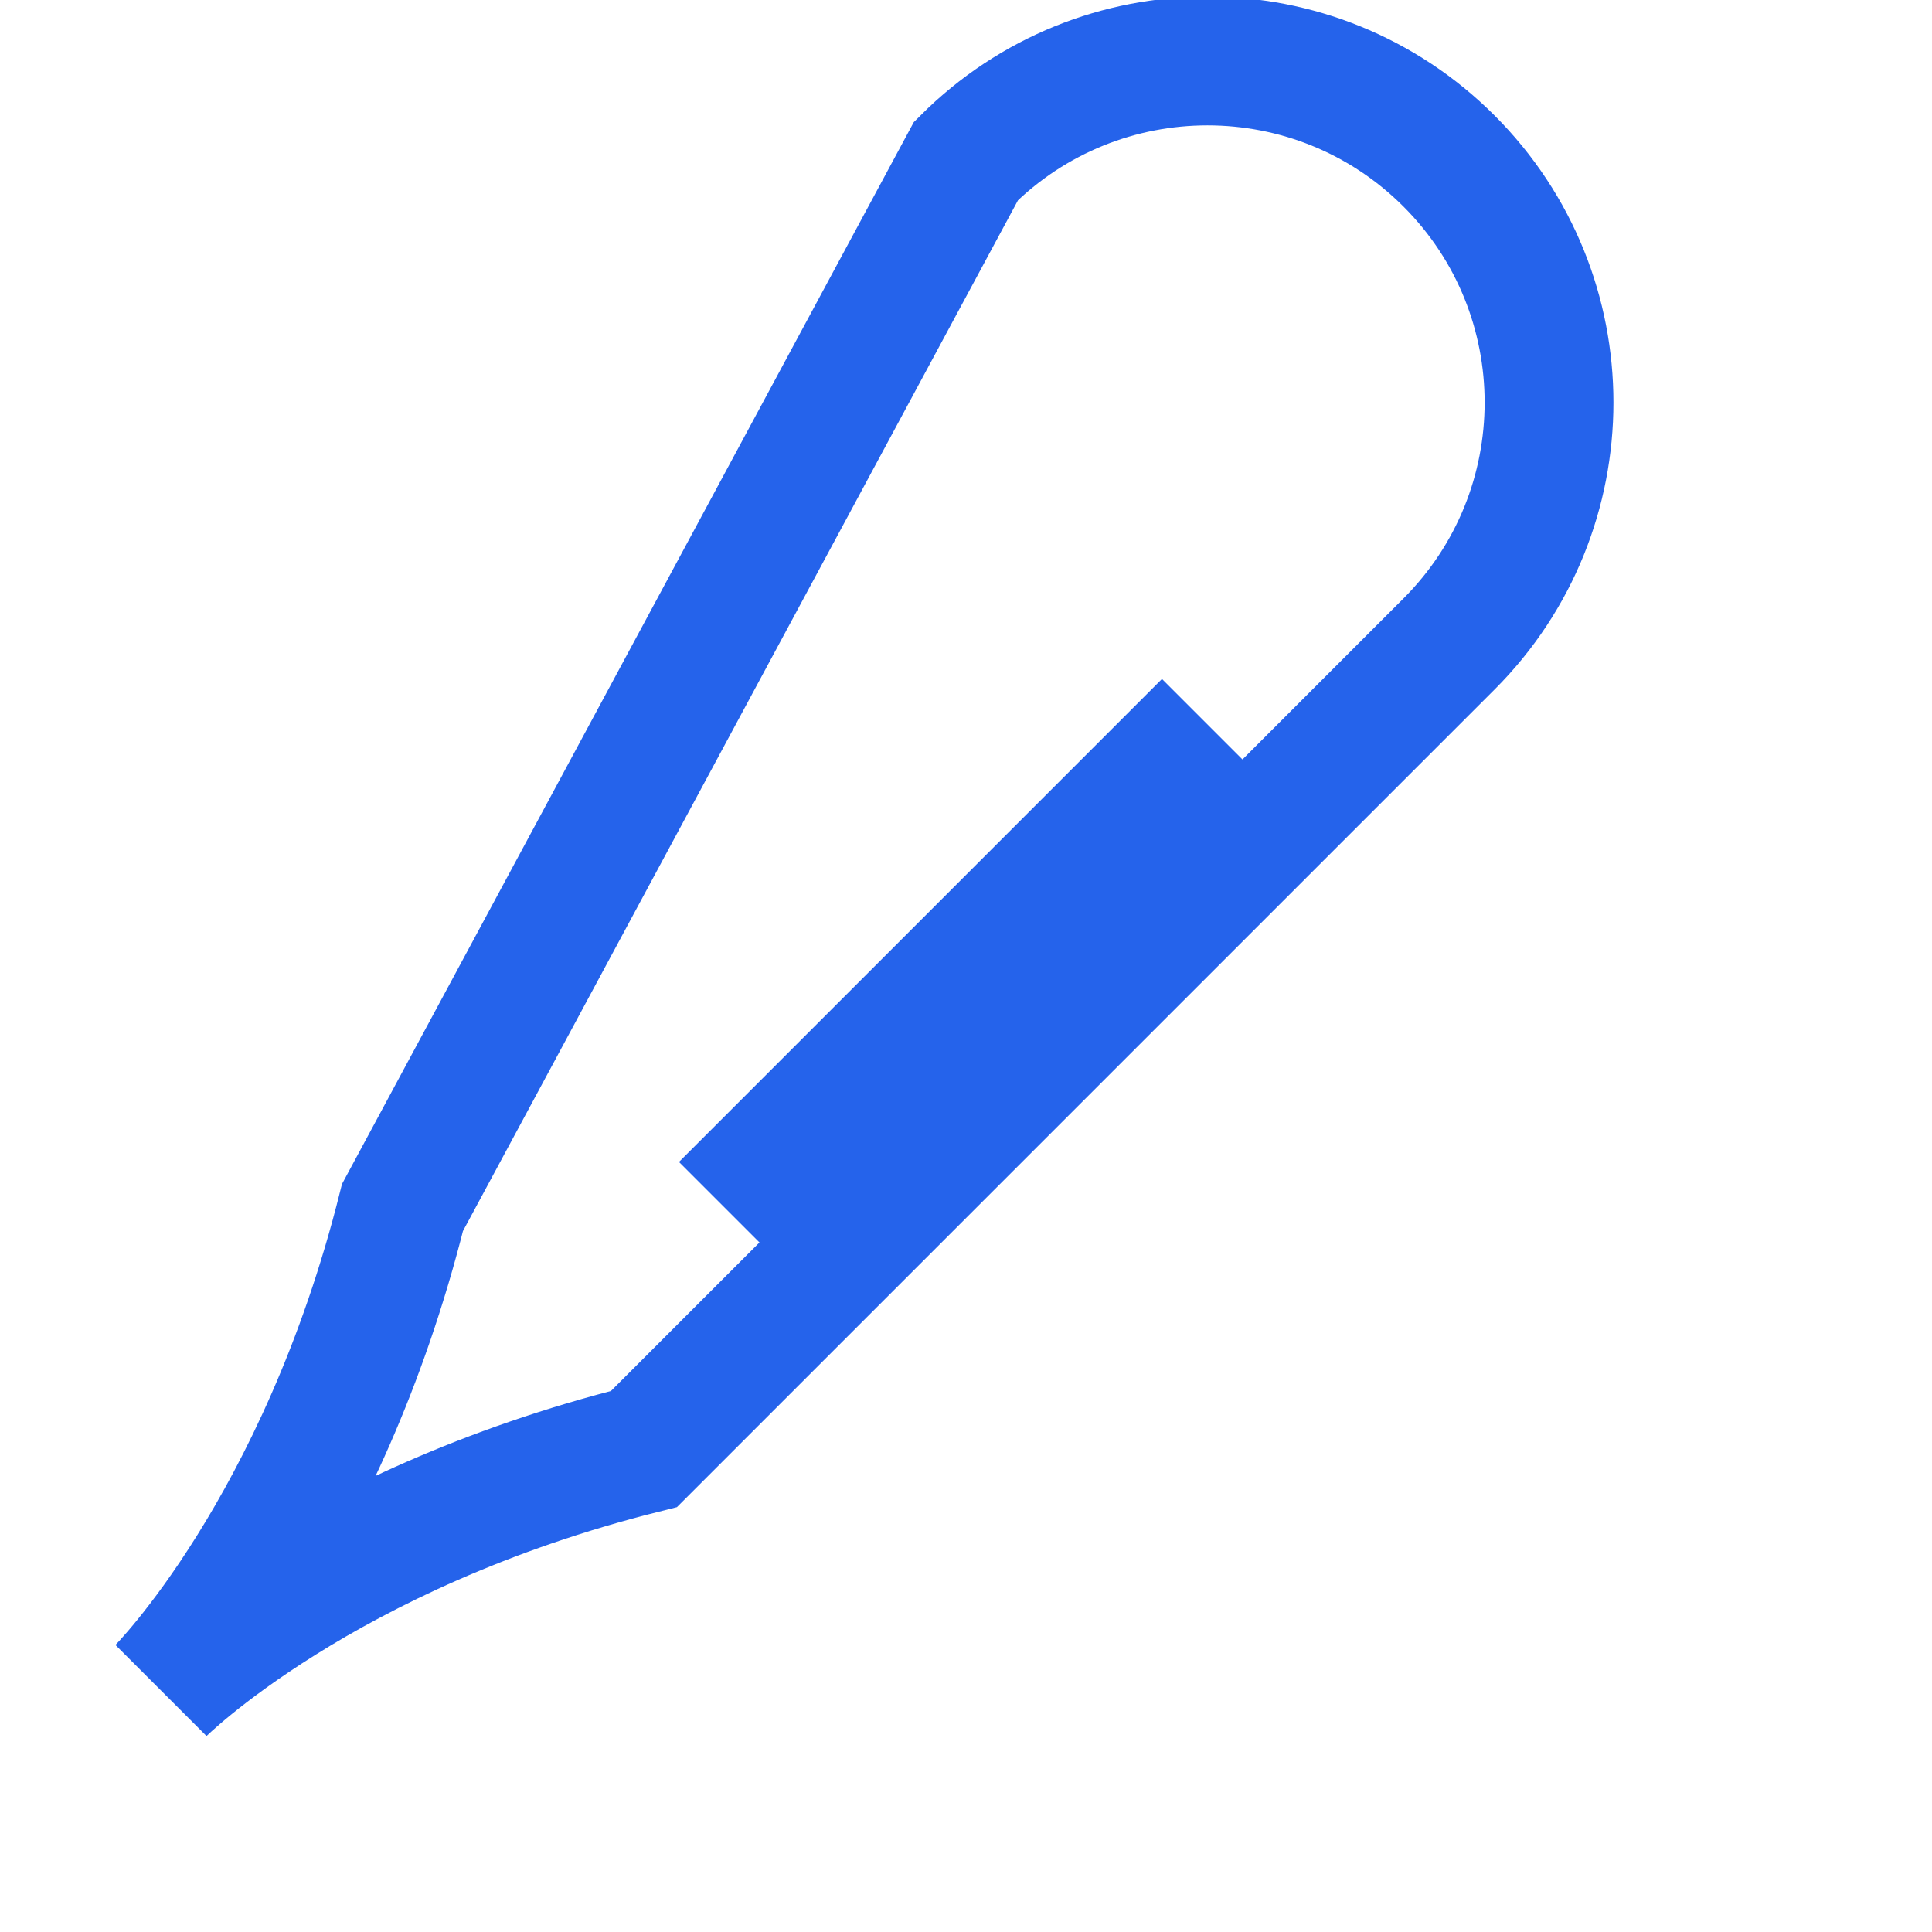
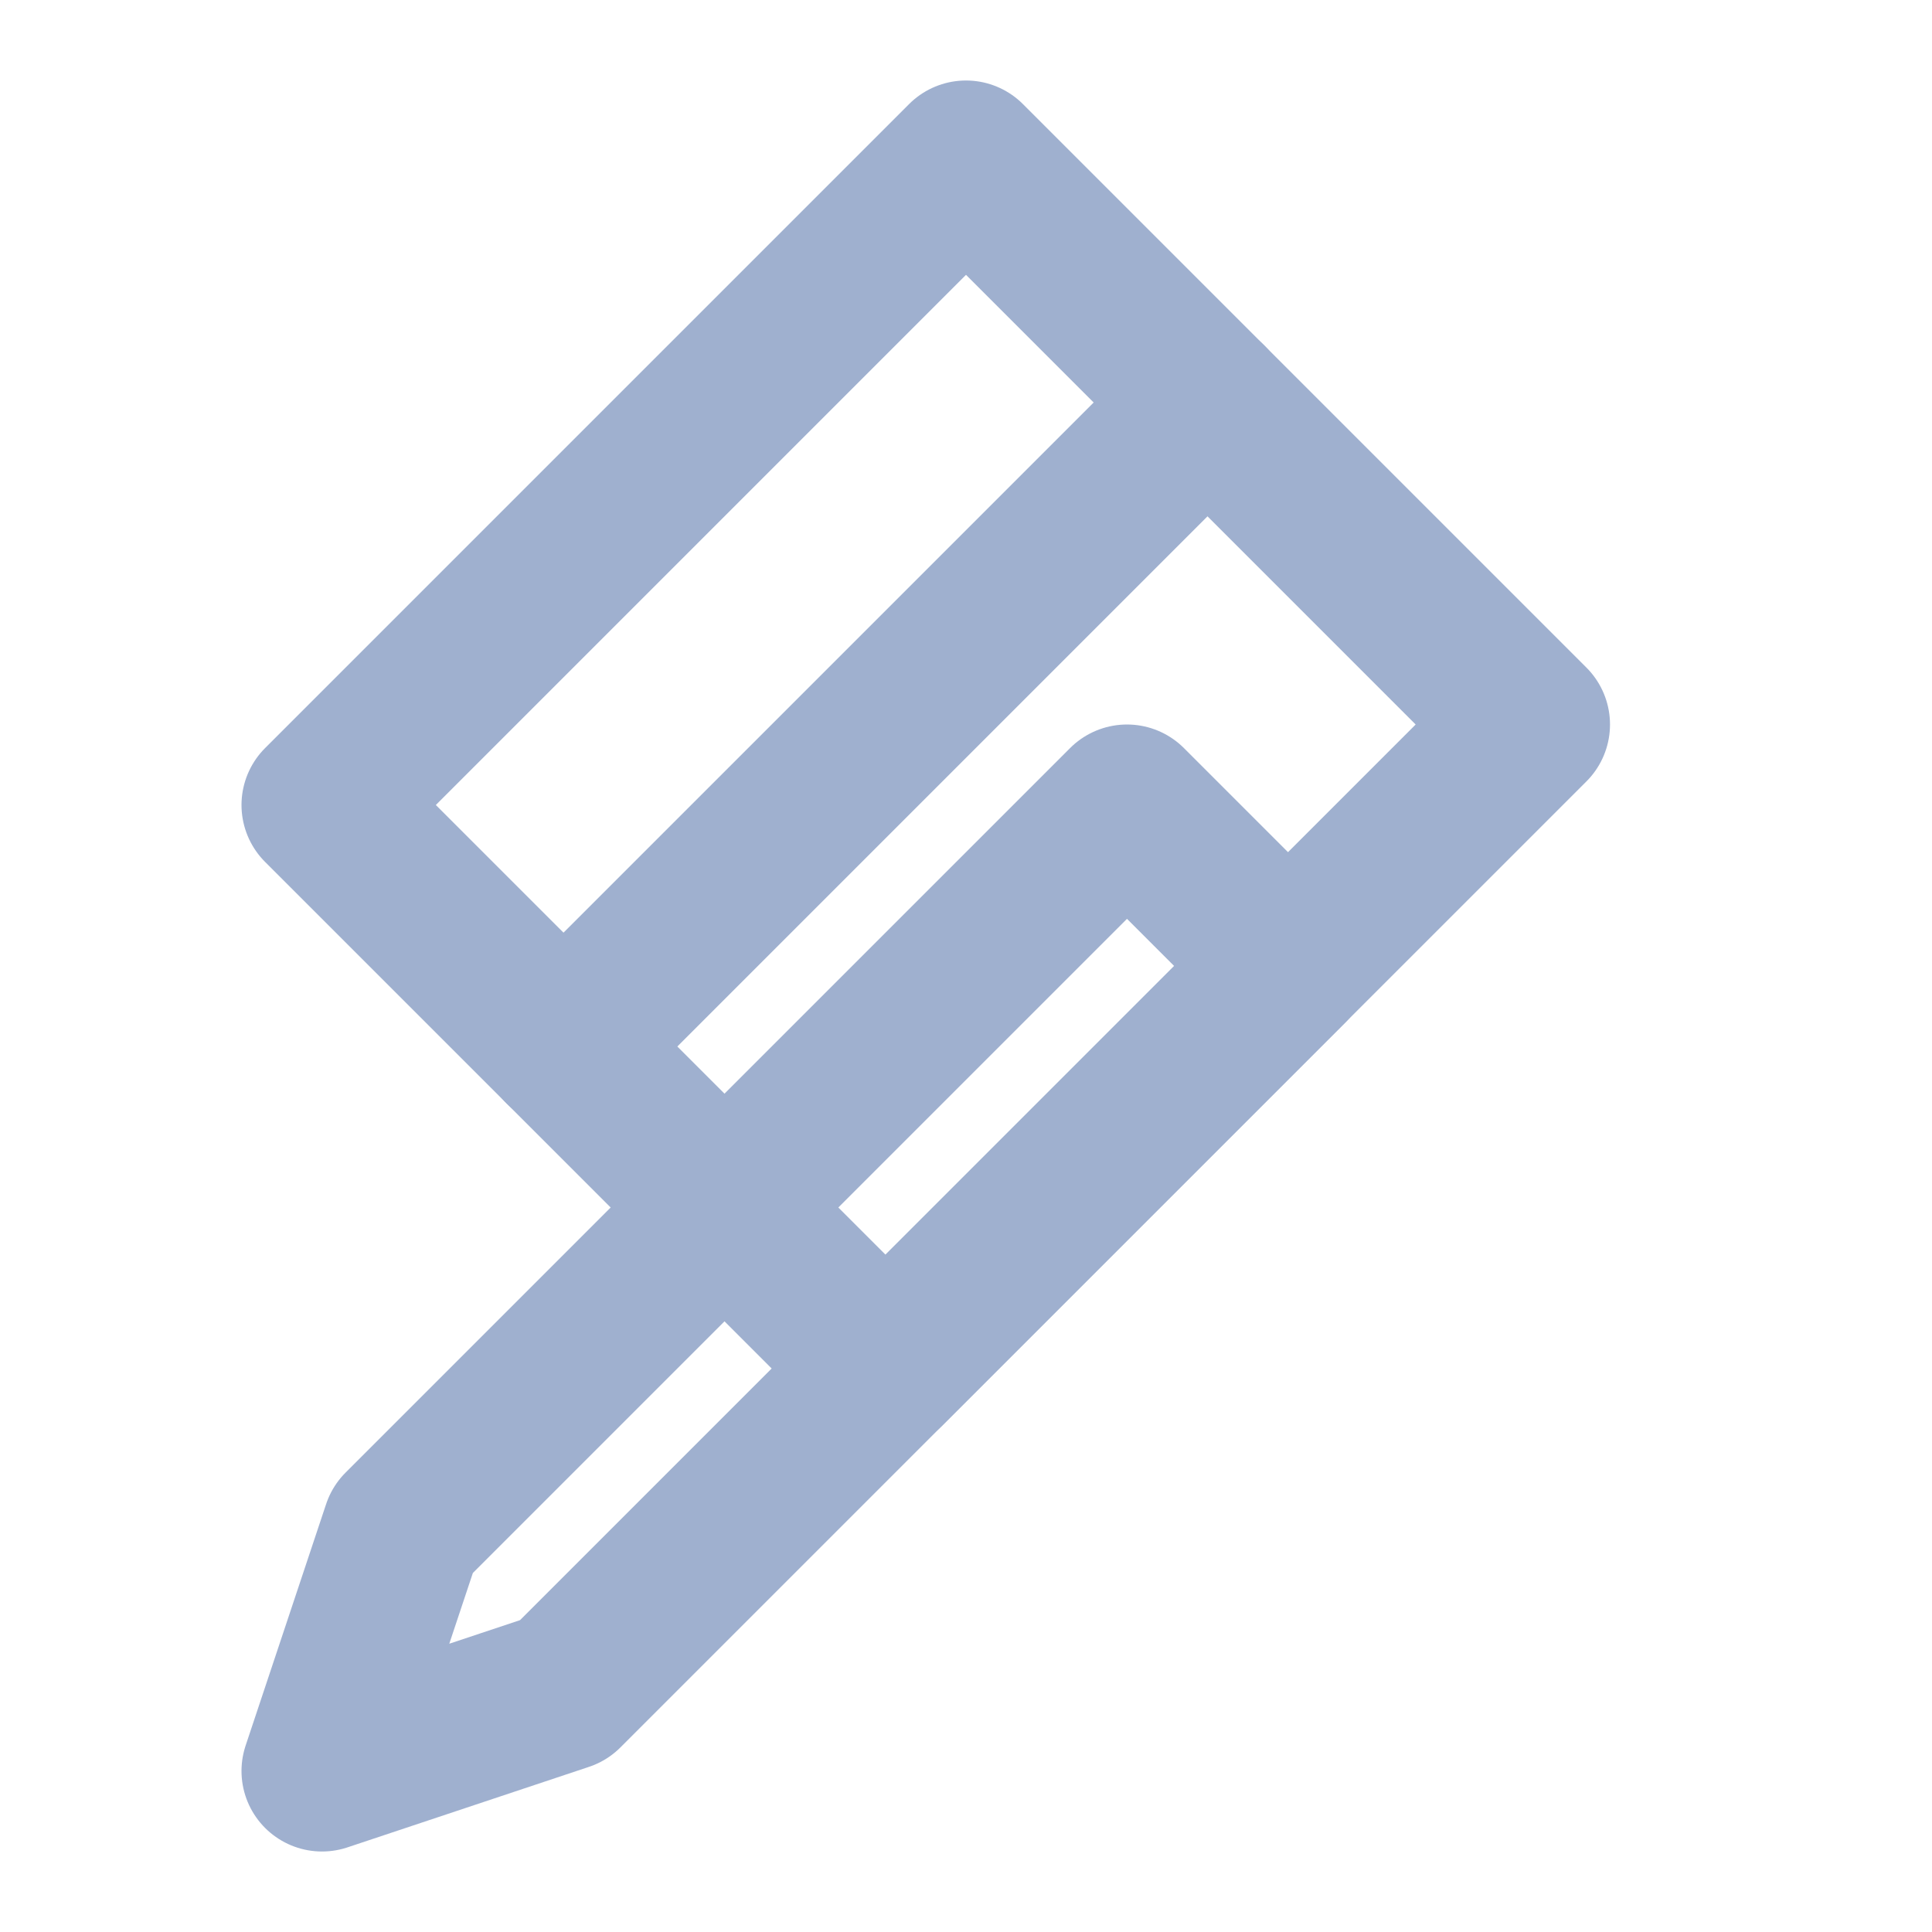
- <svg xmlns="http://www.w3.org/2000/svg" viewBox="0 0 24 24" width="32" height="32" fill="none" stroke="#2563eb" stroke-width="1.6">
-   <path d="M5 15c-1 4-3 6-3 6s2-2 6-3l10-10a4 4 0 1 0-6-6L5 15z" />
-   <path d="M15 9l-6 6" />
+ <svg xmlns="http://www.w3.org/2000/svg" viewBox="0 0 24 24" fill="none" stroke="#9fb0cf" stroke-width="2" stroke-linecap="round" stroke-linejoin="round">
+   <path d="M12 2l3 3-8 8-3-3 8-8z" />
+   <path d="M15 5l4 4-8 8-4-4" />
+   <path d="M5 19l-1 3 3-1 9-9-2-2z" />
</svg>
